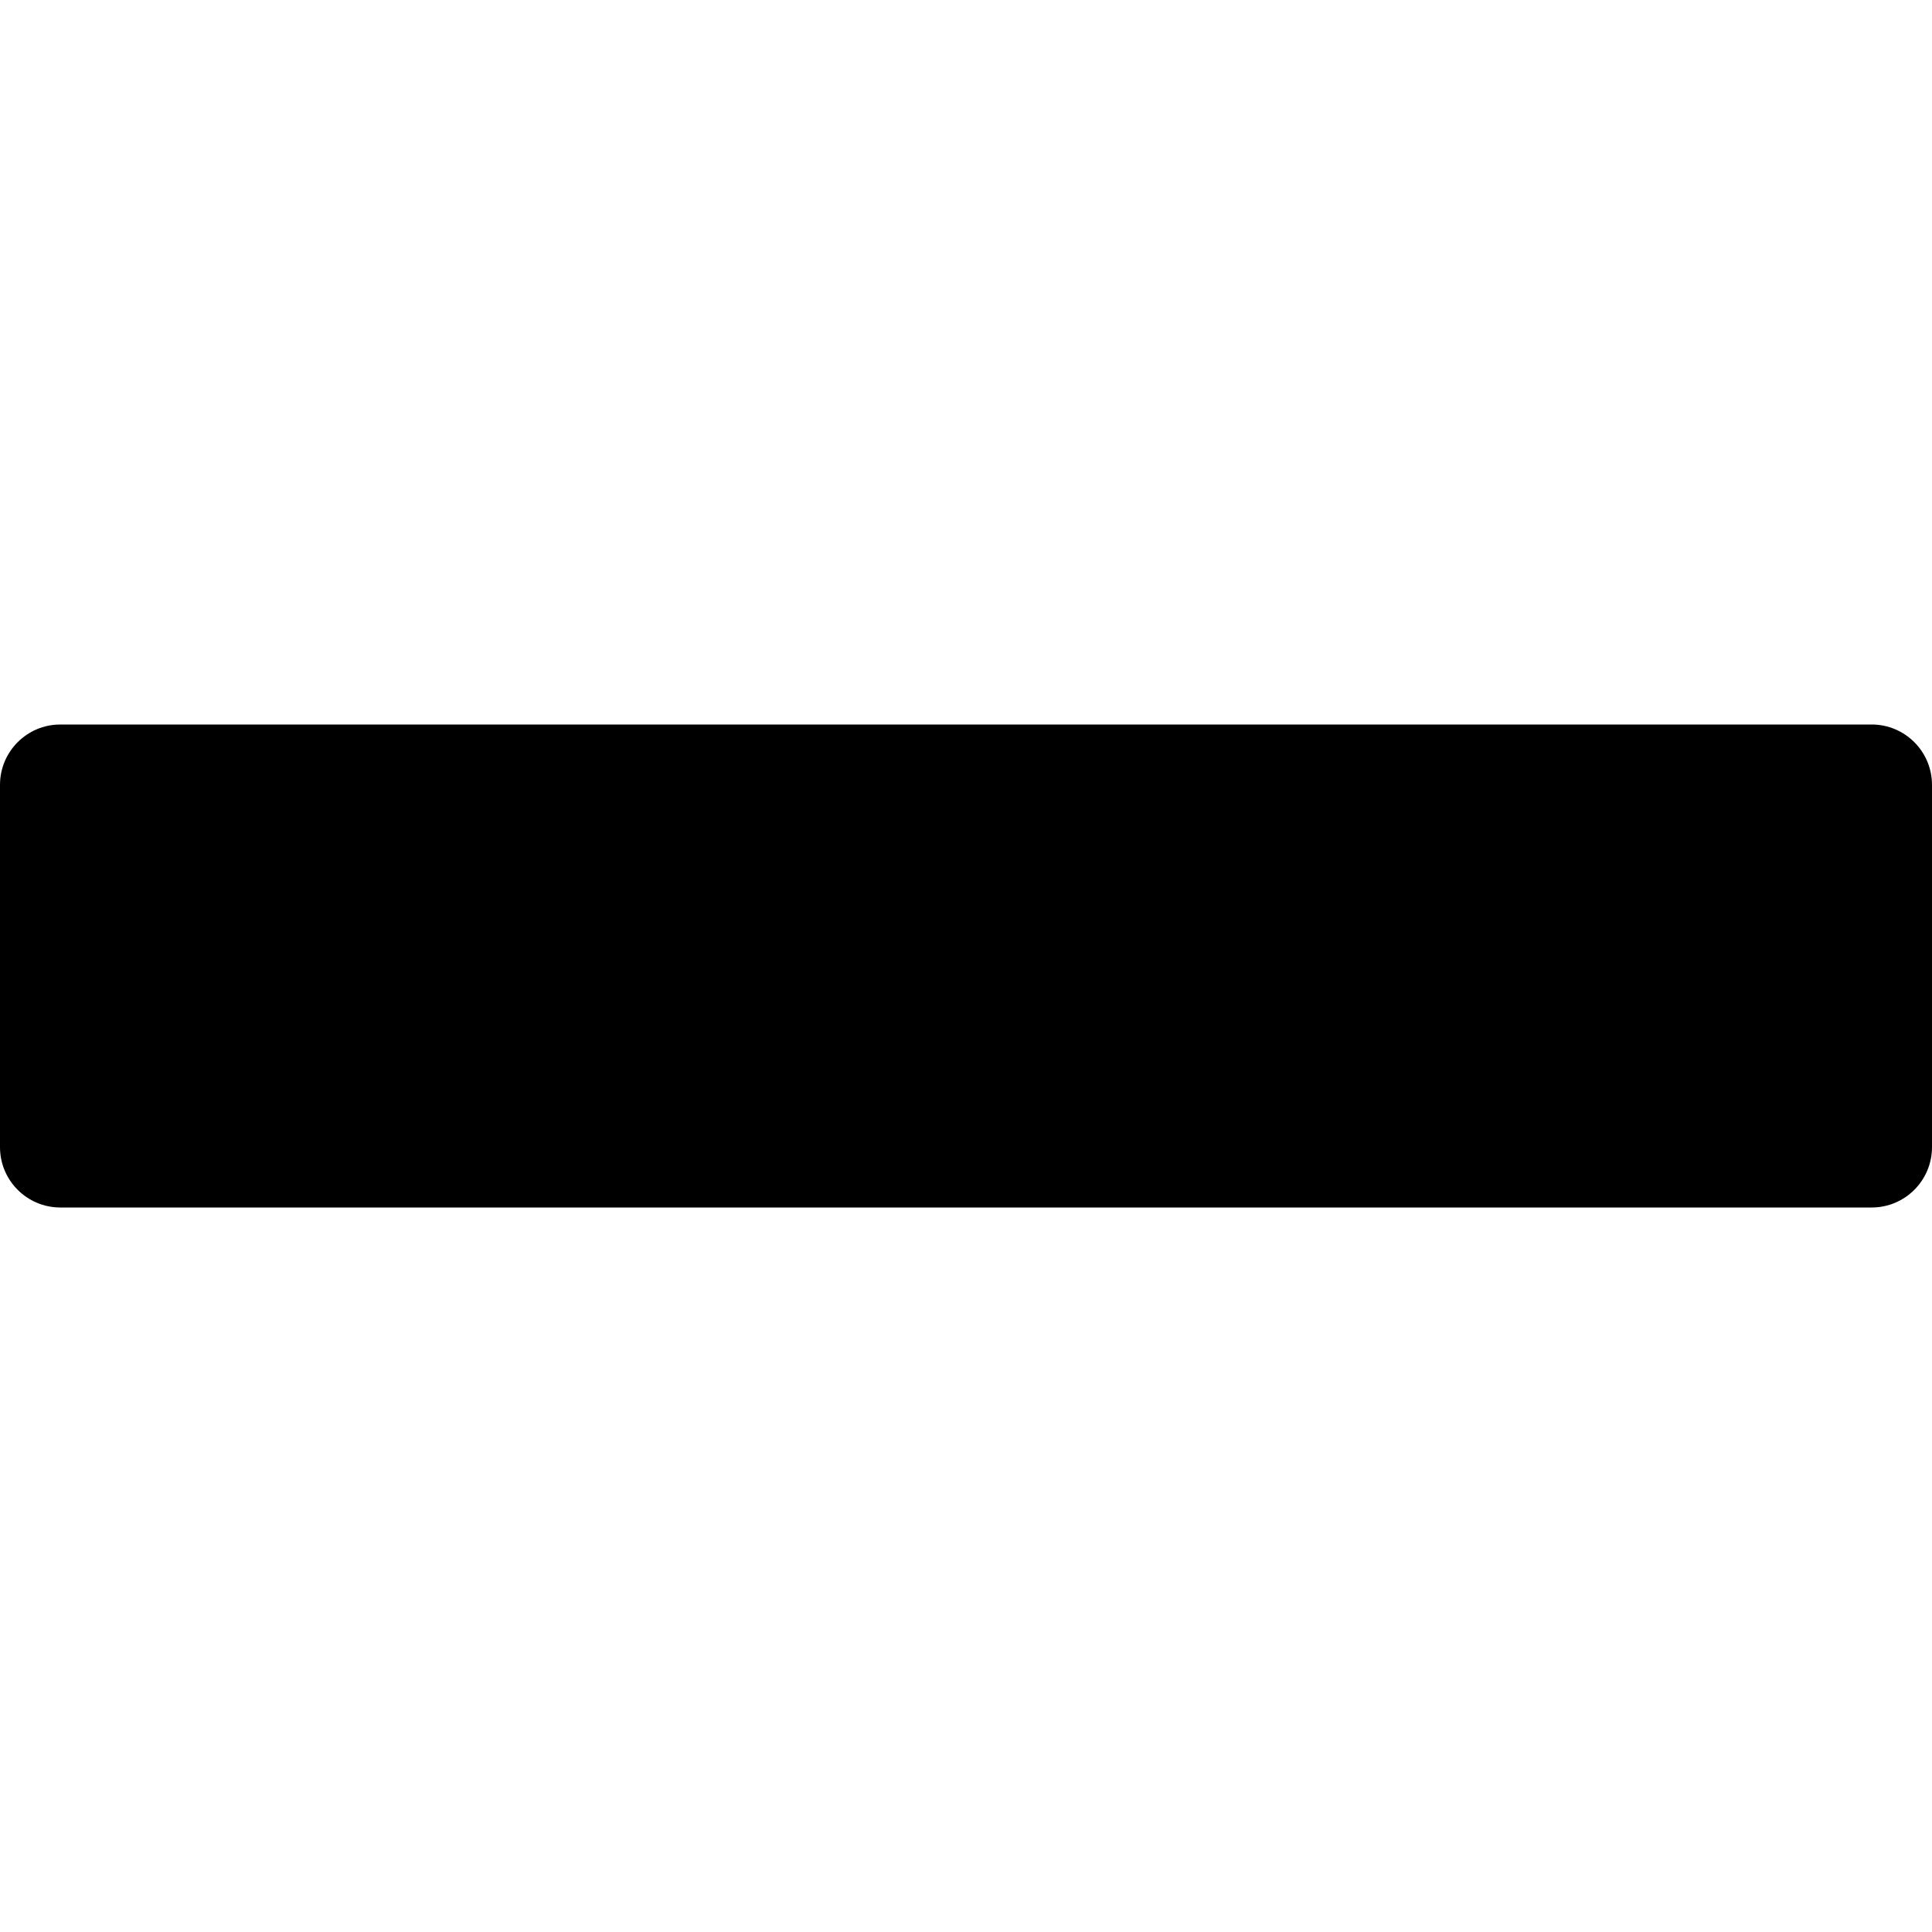
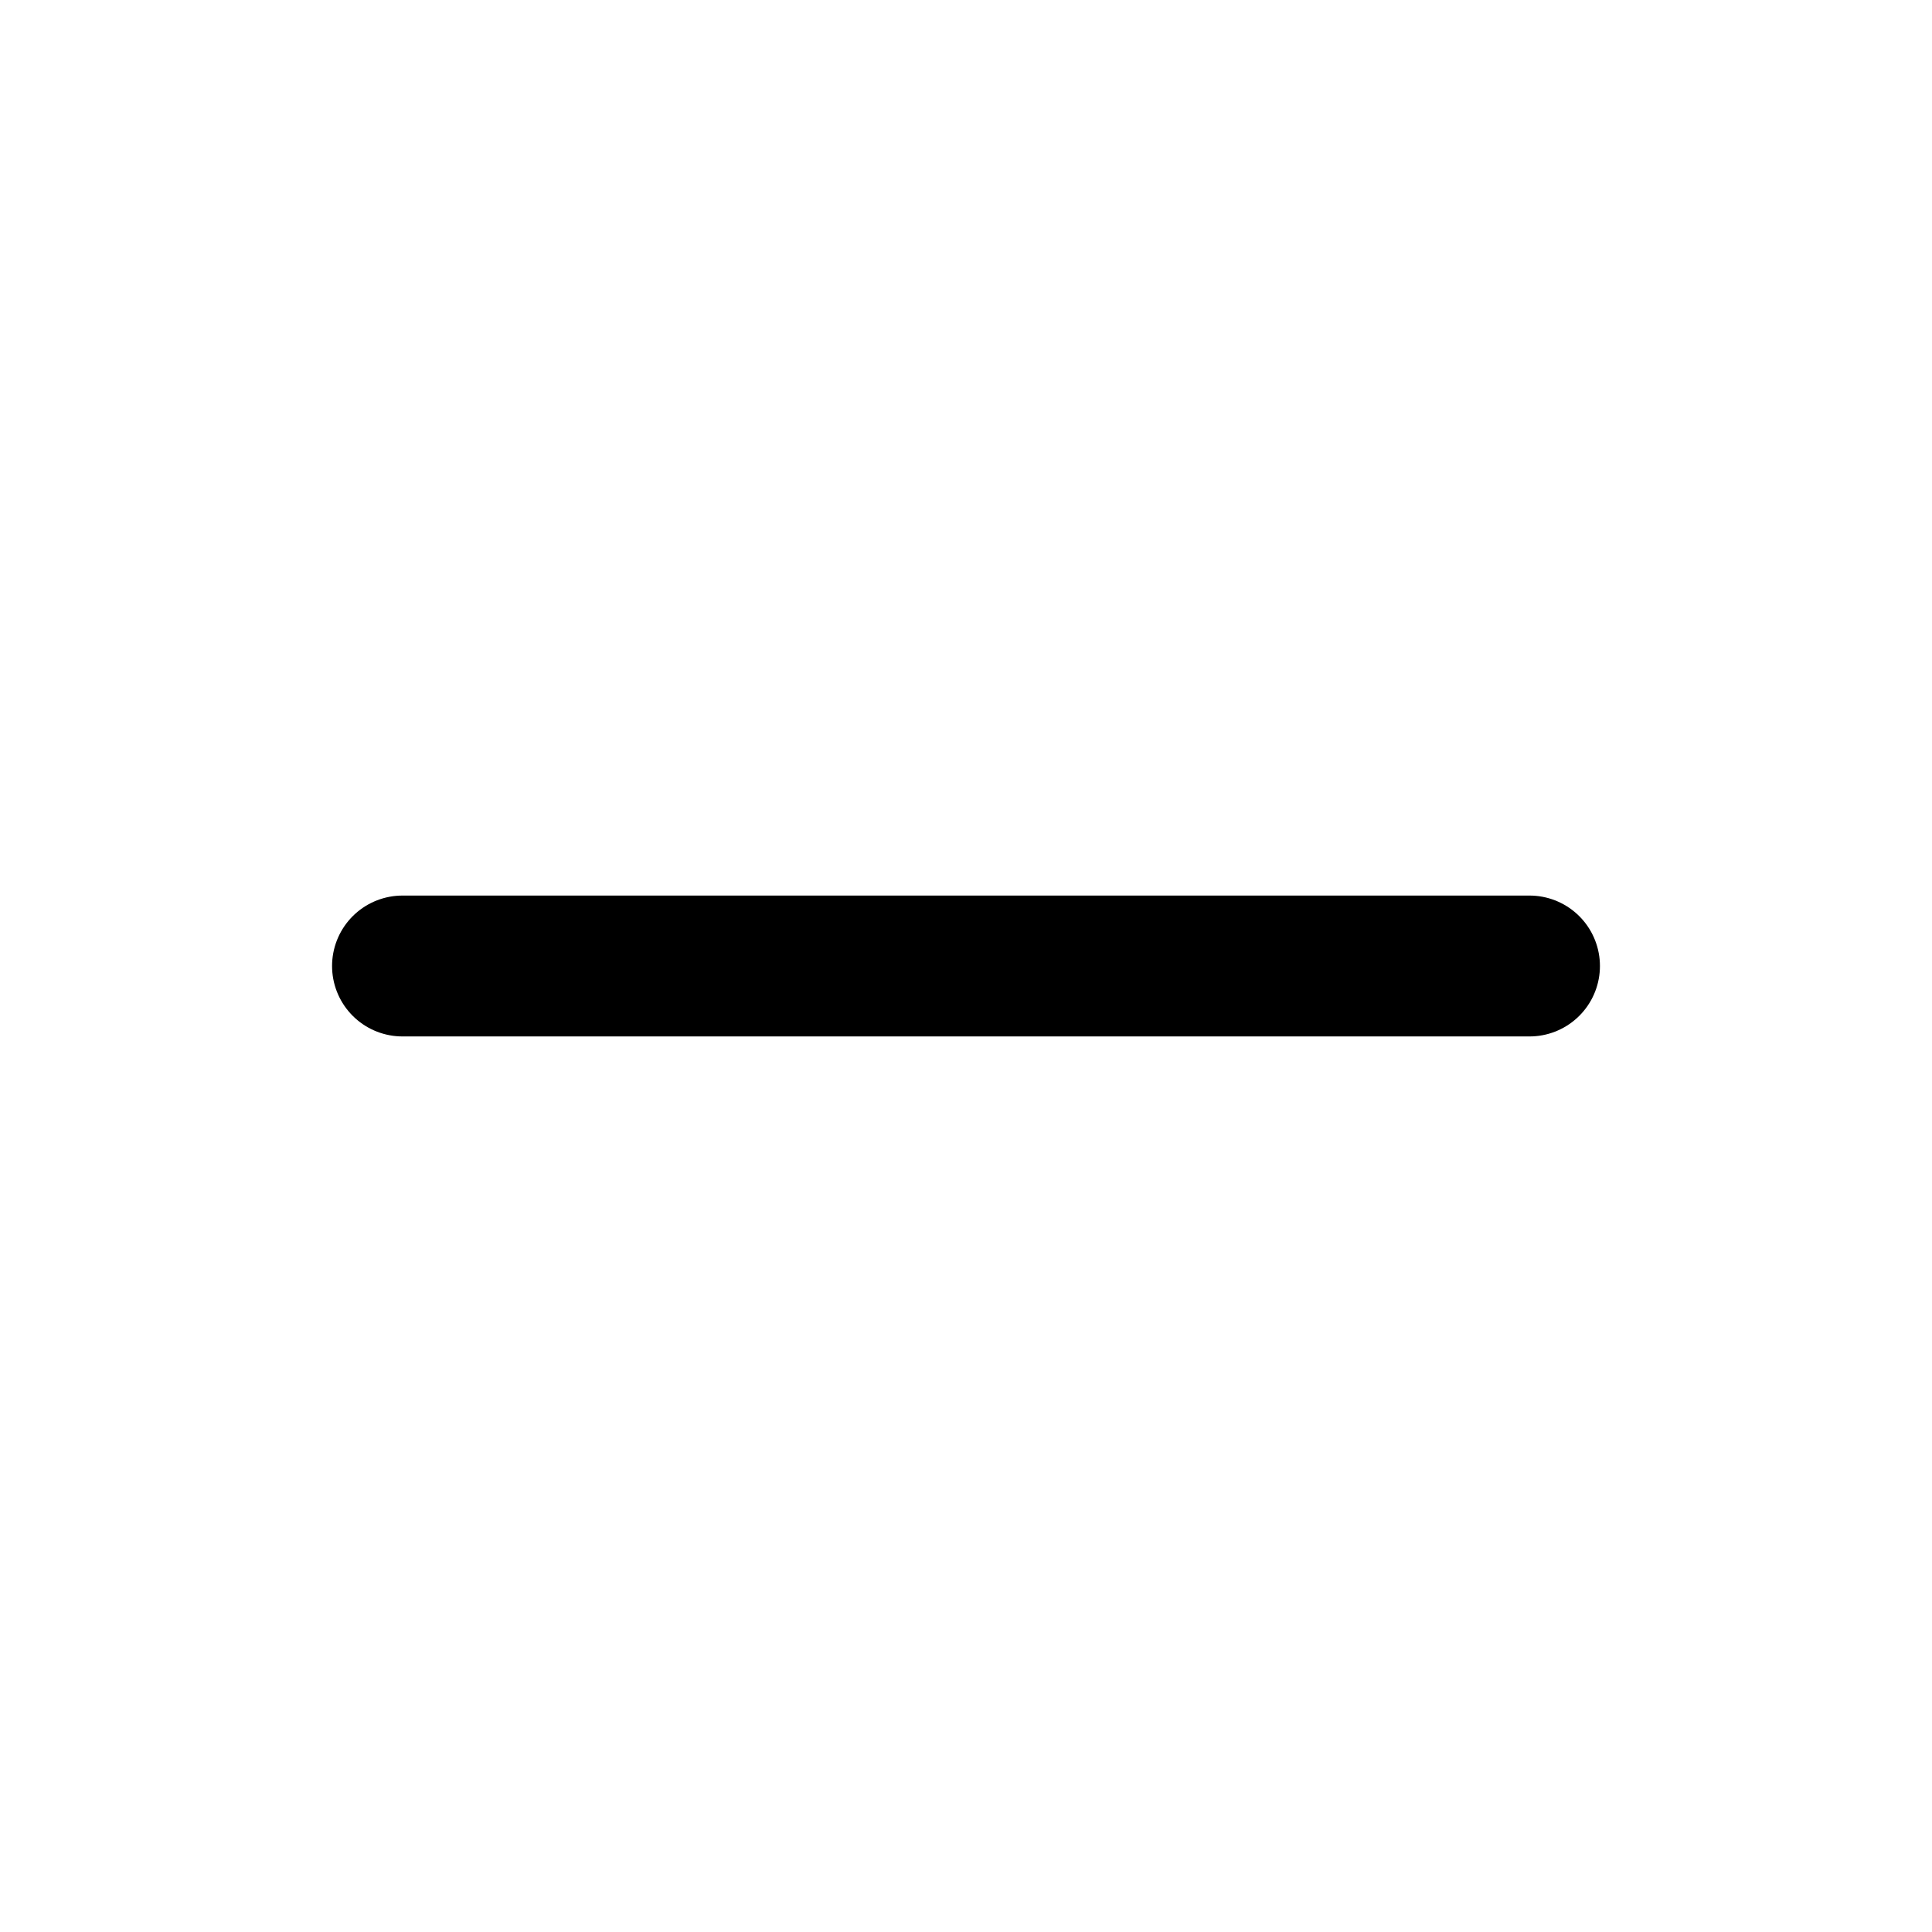
- <svg xmlns="http://www.w3.org/2000/svg" version="1.1" width="64" height="64" viewBox="0 0 64 64">
-   <path d="M0 26v12c0 1.105 0.895 2 2 2h60c1.105 0 2-0.895 2-2v-12c0-1.105-0.895-2-2-2h-60c-1.105 0-2 0.895-2 2z" fill="#000000" />
+ <svg xmlns="http://www.w3.org/2000/svg" width="24" height="24" viewBox="0 0 24 24" fill="none" stroke="#000000" stroke-width="1.75" stroke-linecap="round" stroke-linejoin="round">
+   <path d="M5 12h14" />
</svg>
